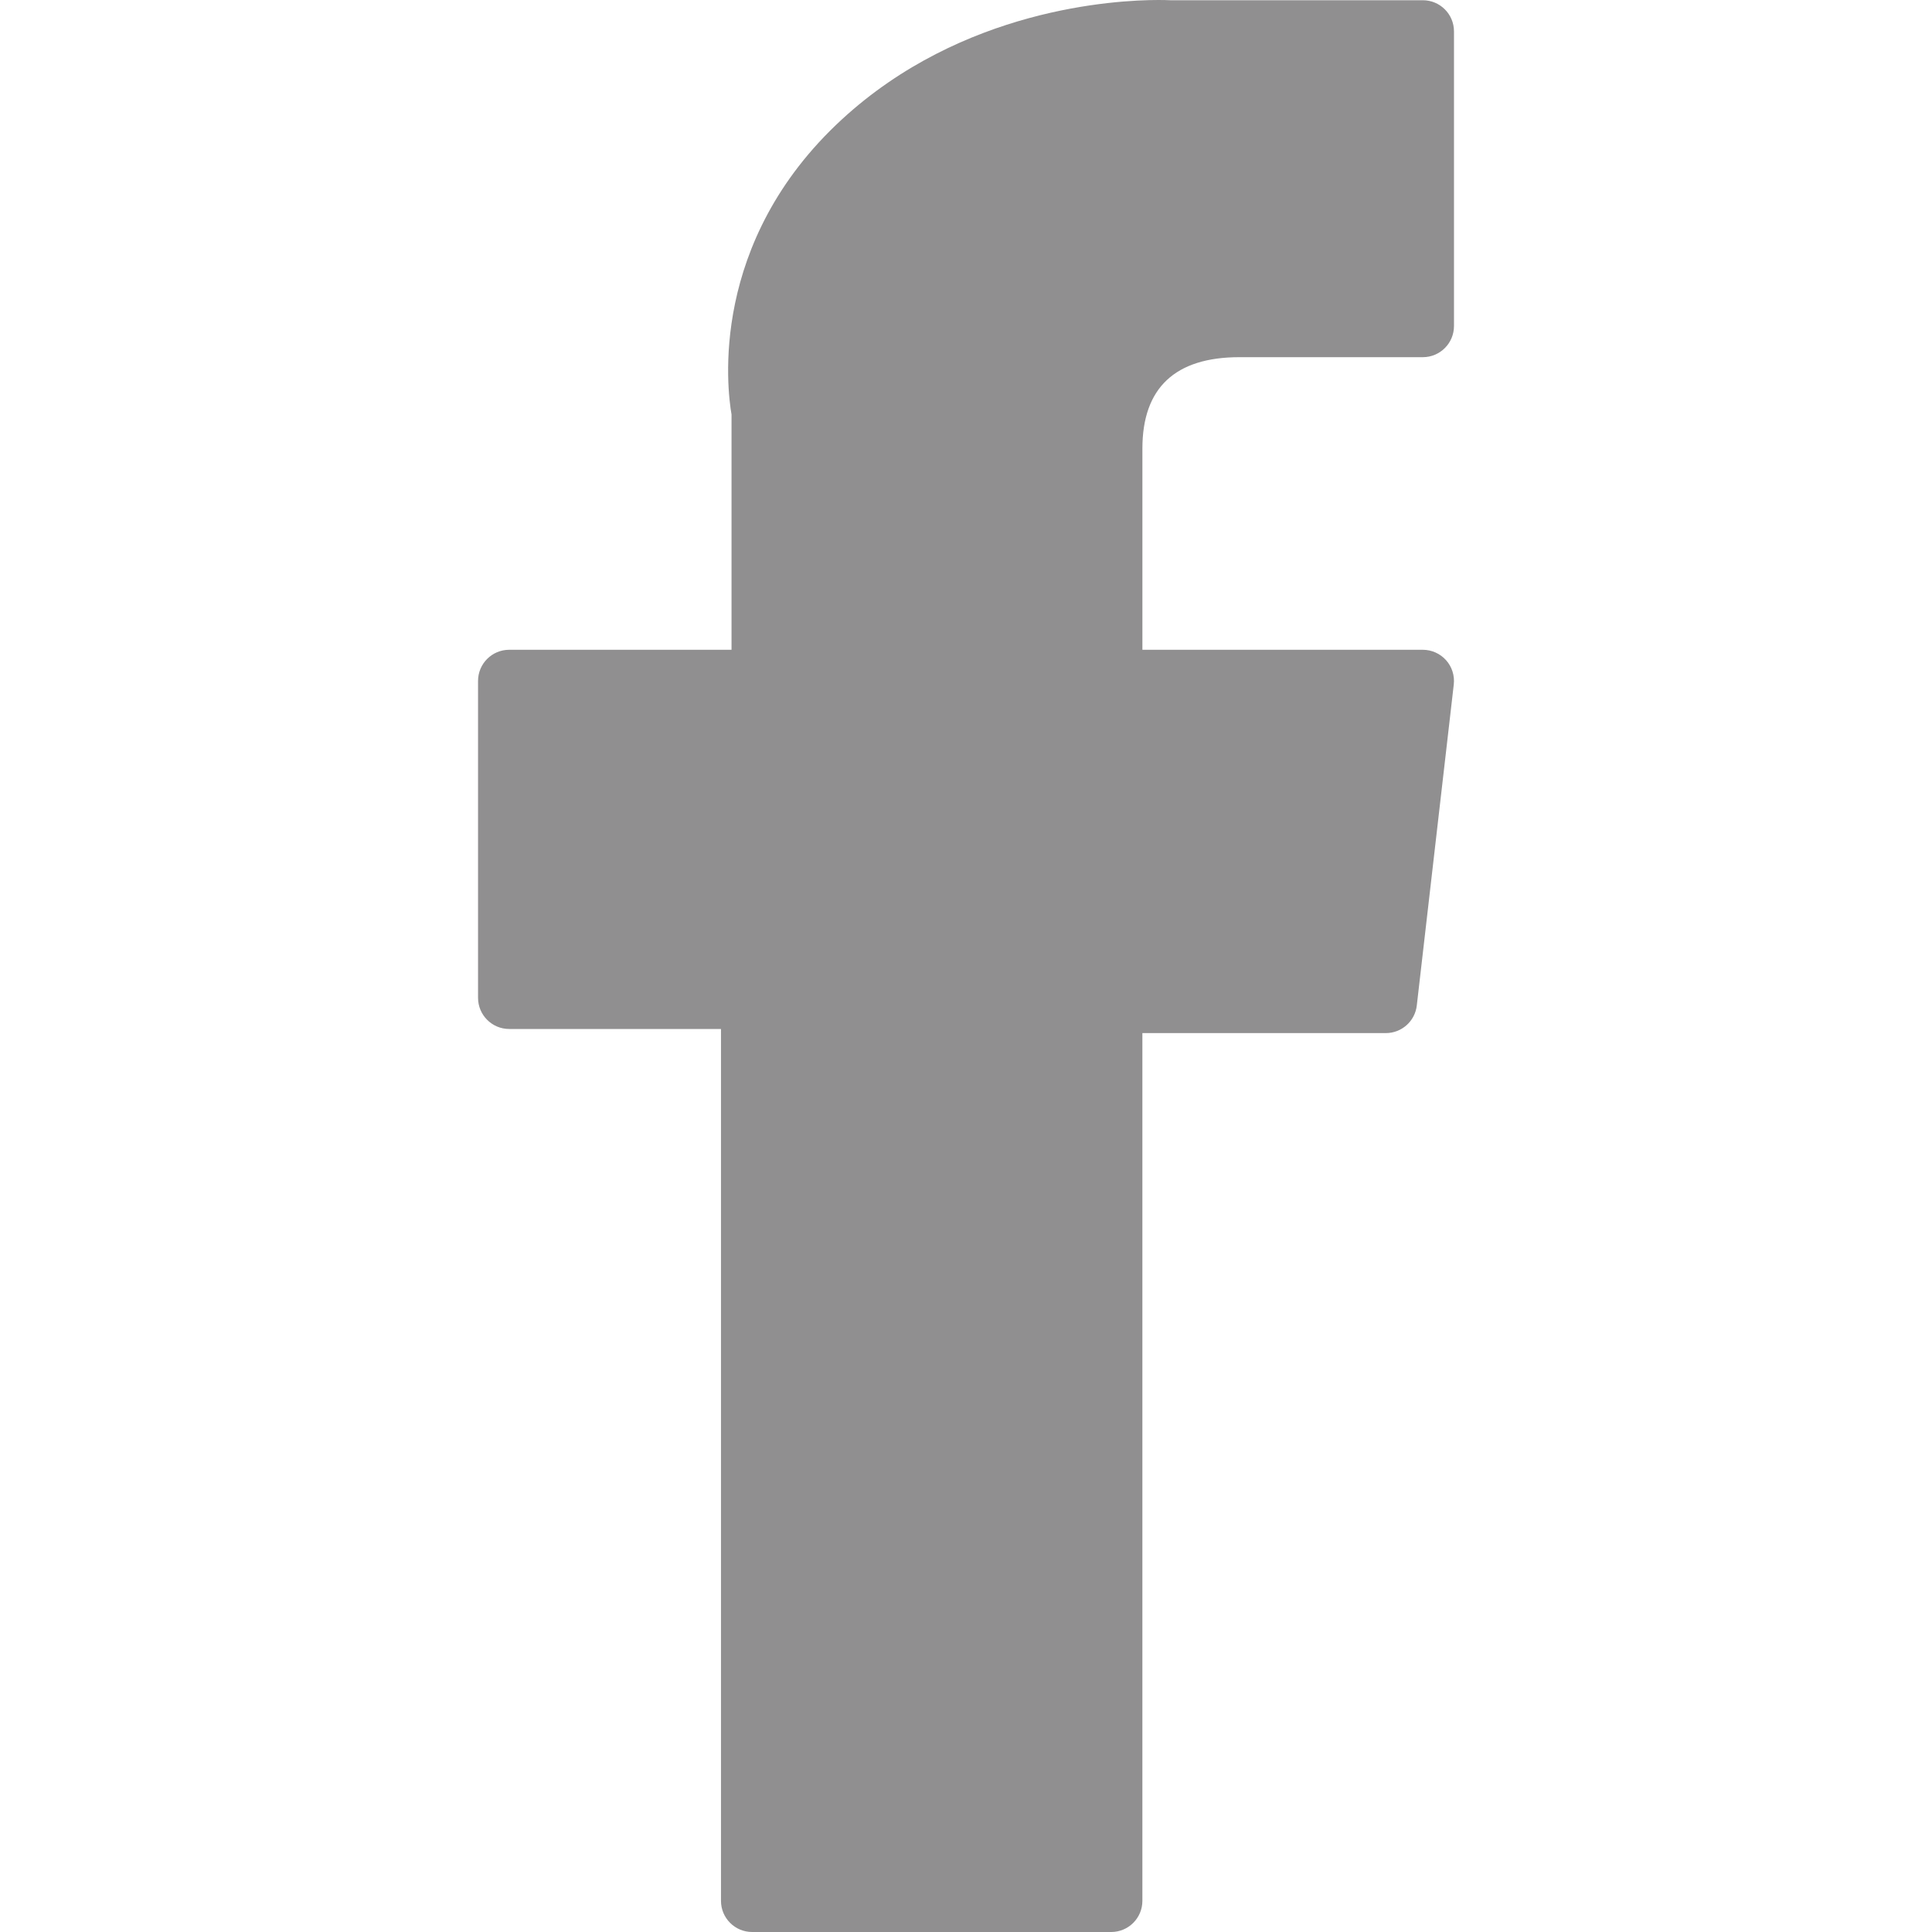
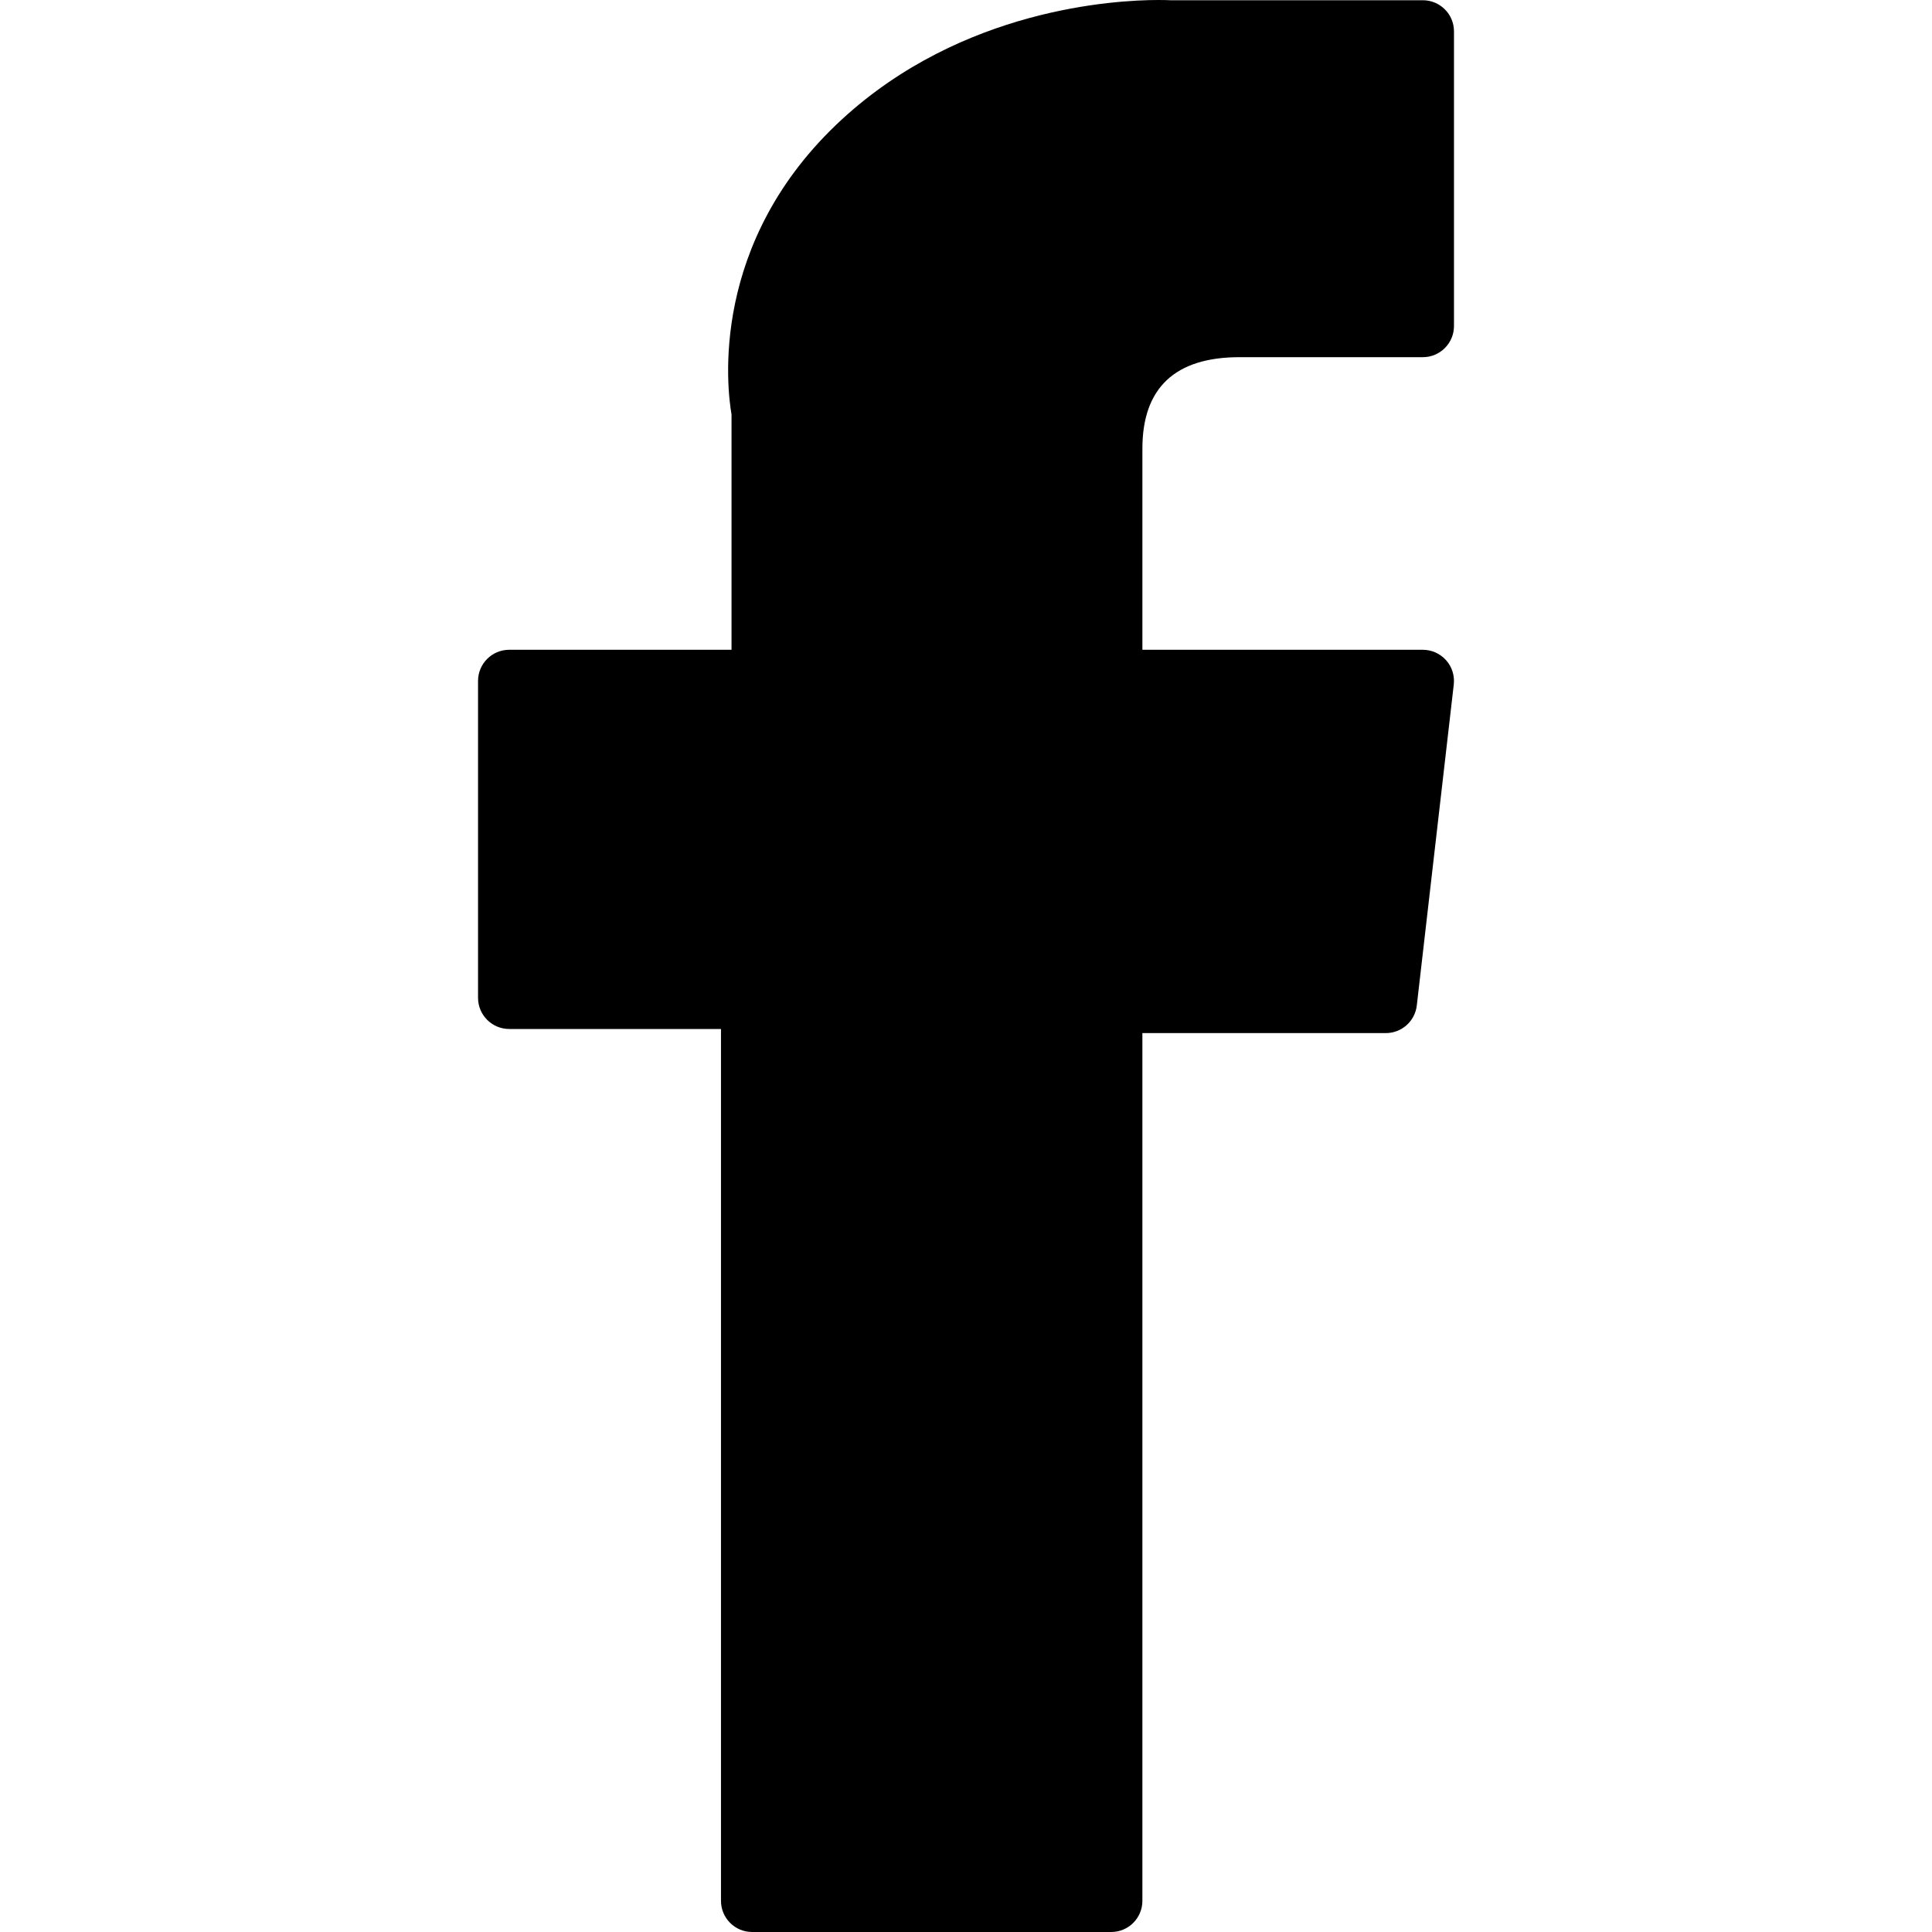
- <svg xmlns="http://www.w3.org/2000/svg" width="600" height="600" viewBox="0 0 600 600" fill="none">
-   <path d="M158.138 319.56H223.908V590.323C223.908 595.668 228.24 600 233.585 600H345.1C350.446 600 354.778 595.668 354.778 590.323V320.835H430.385C435.302 320.835 439.438 317.146 439.999 312.263L451.482 212.582C451.798 209.839 450.929 207.093 449.094 205.035C447.257 202.976 444.629 201.797 441.871 201.797H354.782V139.312C354.782 120.476 364.924 110.925 384.929 110.925C387.78 110.925 441.871 110.925 441.871 110.925C447.216 110.925 451.548 106.591 451.548 101.247V9.749C451.548 4.403 447.216 0.072 441.871 0.072H363.396C362.843 0.045 361.614 0 359.802 0C346.186 0 298.858 2.673 261.472 37.066C220.049 75.18 225.807 120.815 227.183 128.727V201.795H158.138C152.793 201.795 148.461 206.127 148.461 211.473V309.881C148.461 315.226 152.793 319.56 158.138 319.56Z" fill="#908F90" />
+ <svg xmlns="http://www.w3.org/2000/svg" width="600" height="600" viewBox="0 0 600 600">
+   <path d="M158.138 319.56H223.908V590.323C223.908 595.668 228.24 600 233.585 600H345.1C350.446 600 354.778 595.668 354.778 590.323V320.835H430.385C435.302 320.835 439.438 317.146 439.999 312.263L451.482 212.582C451.798 209.839 450.929 207.093 449.094 205.035C447.257 202.976 444.629 201.797 441.871 201.797H354.782V139.312C354.782 120.476 364.924 110.925 384.929 110.925C387.78 110.925 441.871 110.925 441.871 110.925C447.216 110.925 451.548 106.591 451.548 101.247V9.749C451.548 4.403 447.216 0.072 441.871 0.072H363.396C362.843 0.045 361.614 0 359.802 0C346.186 0 298.858 2.673 261.472 37.066C220.049 75.18 225.807 120.815 227.183 128.727V201.795H158.138C152.793 201.795 148.461 206.127 148.461 211.473V309.881C148.461 315.226 152.793 319.56 158.138 319.56Z" />
</svg>
